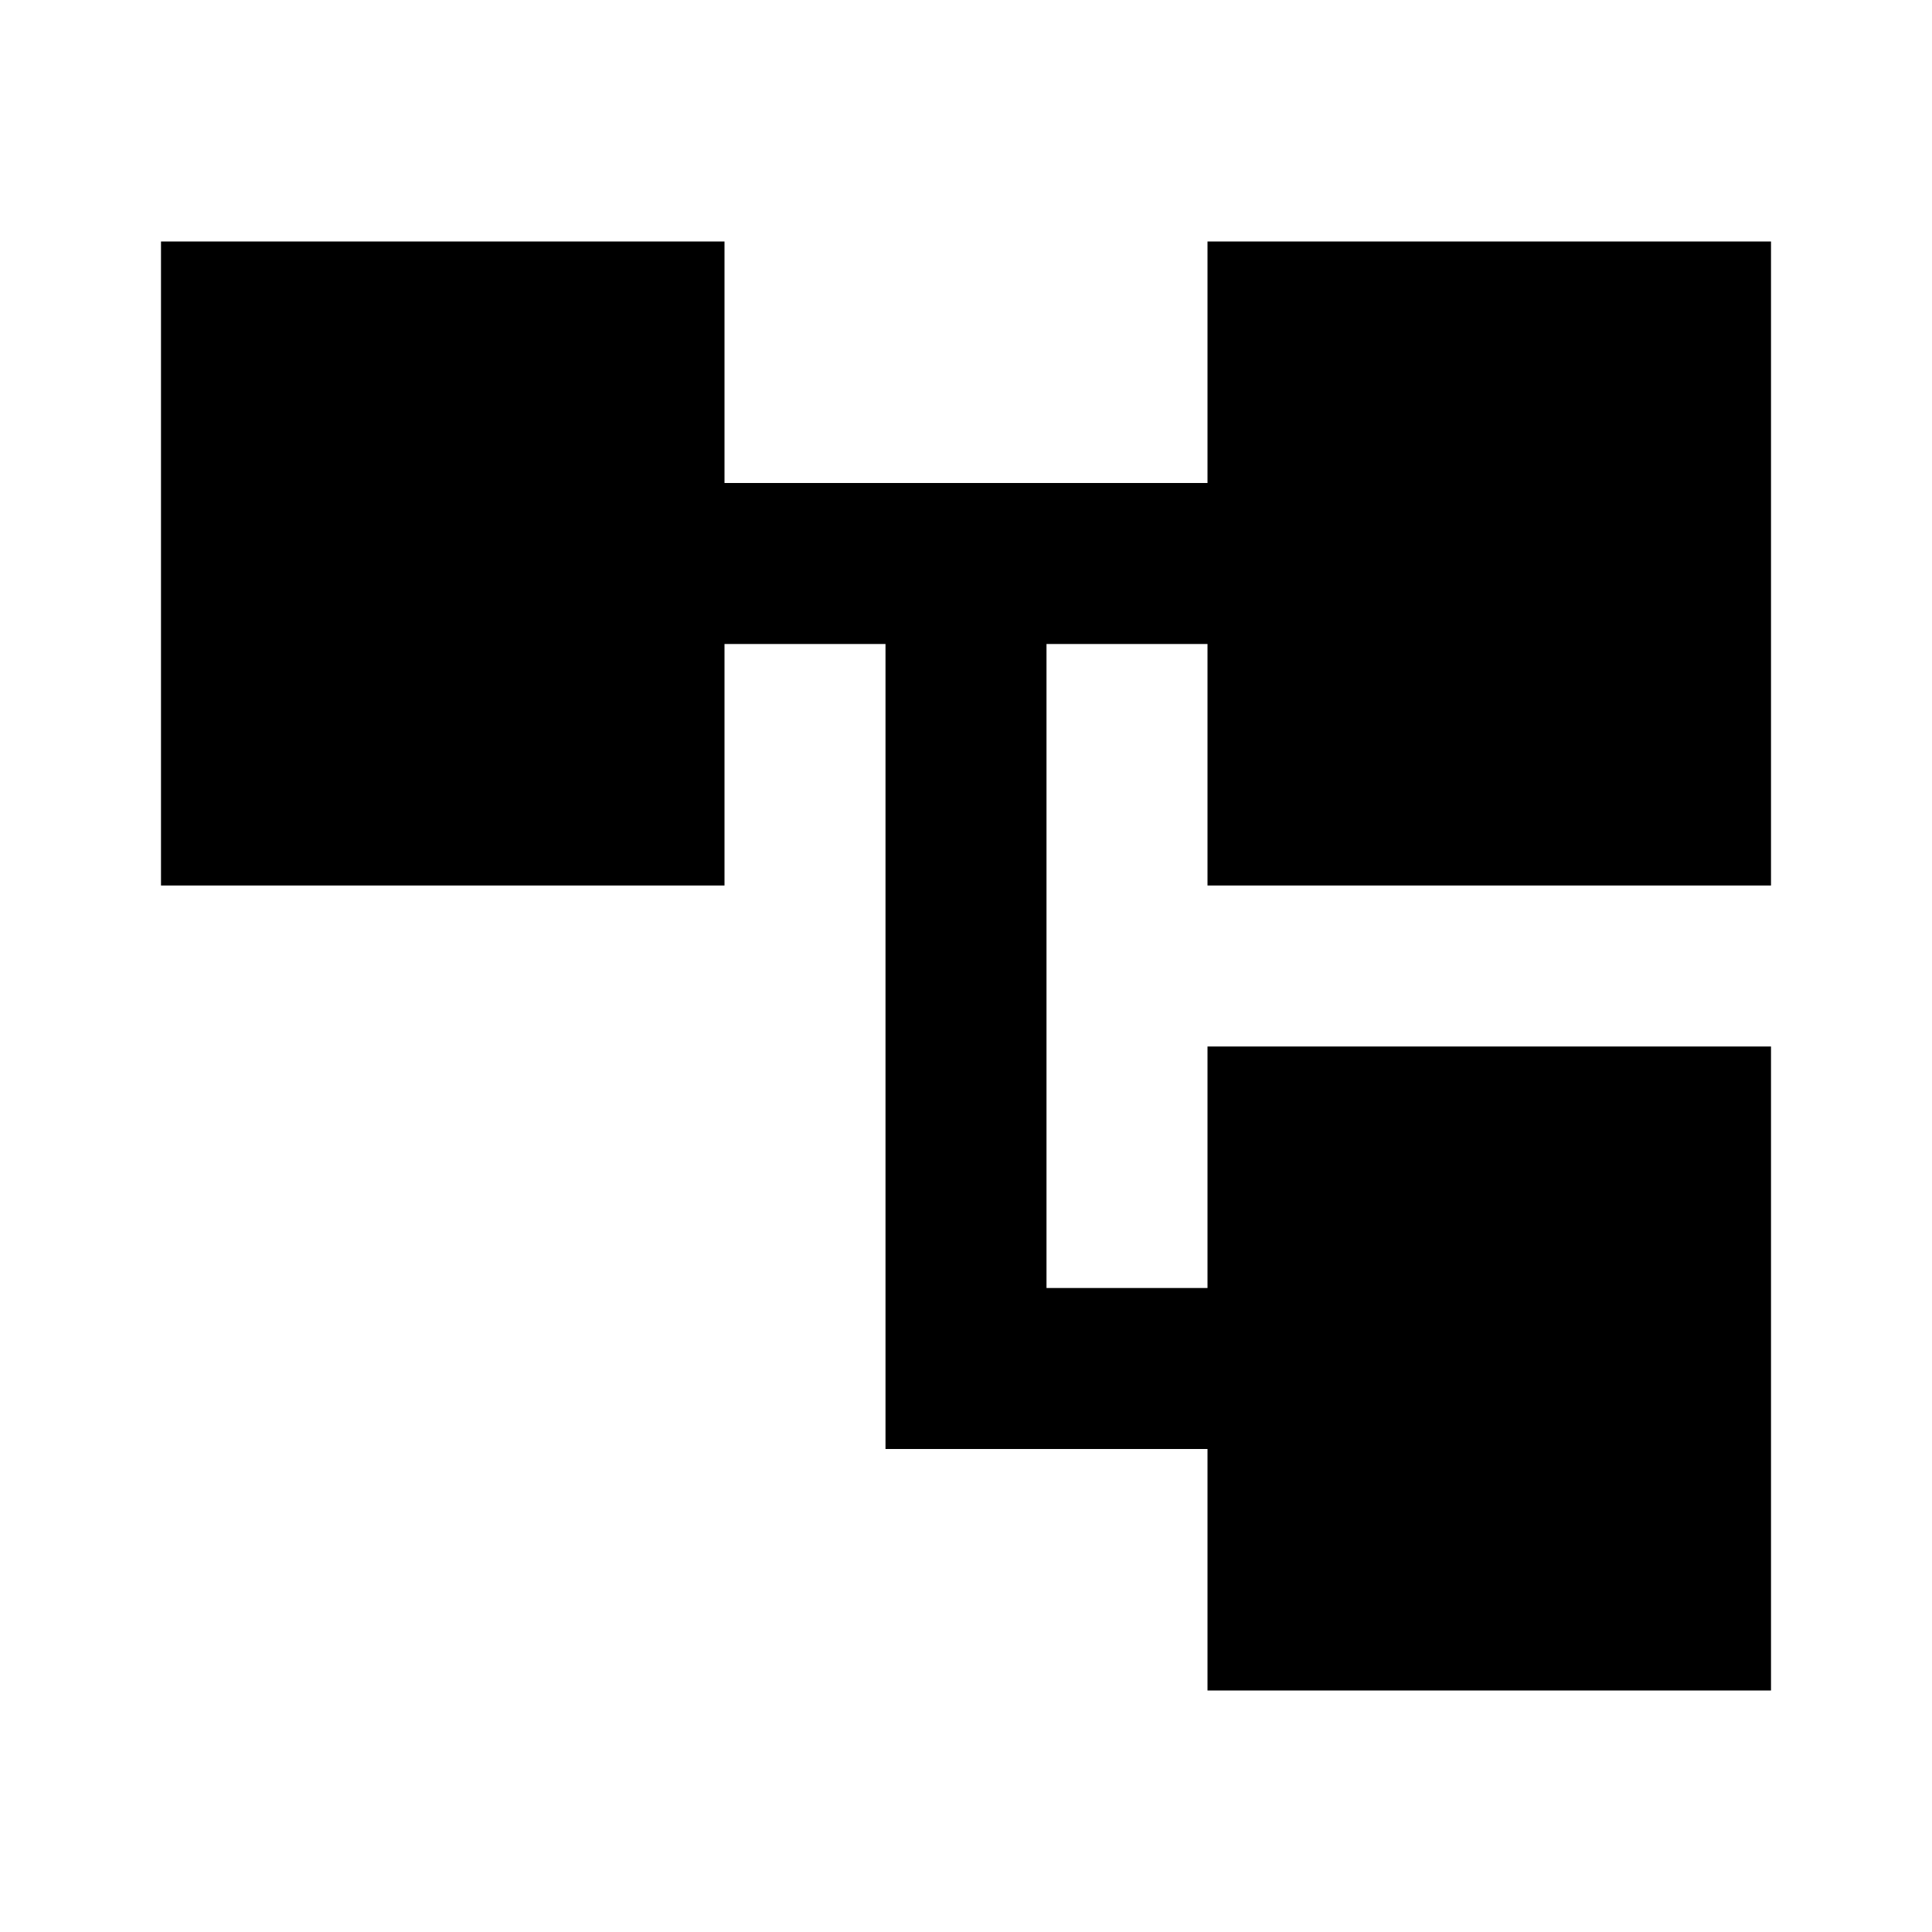
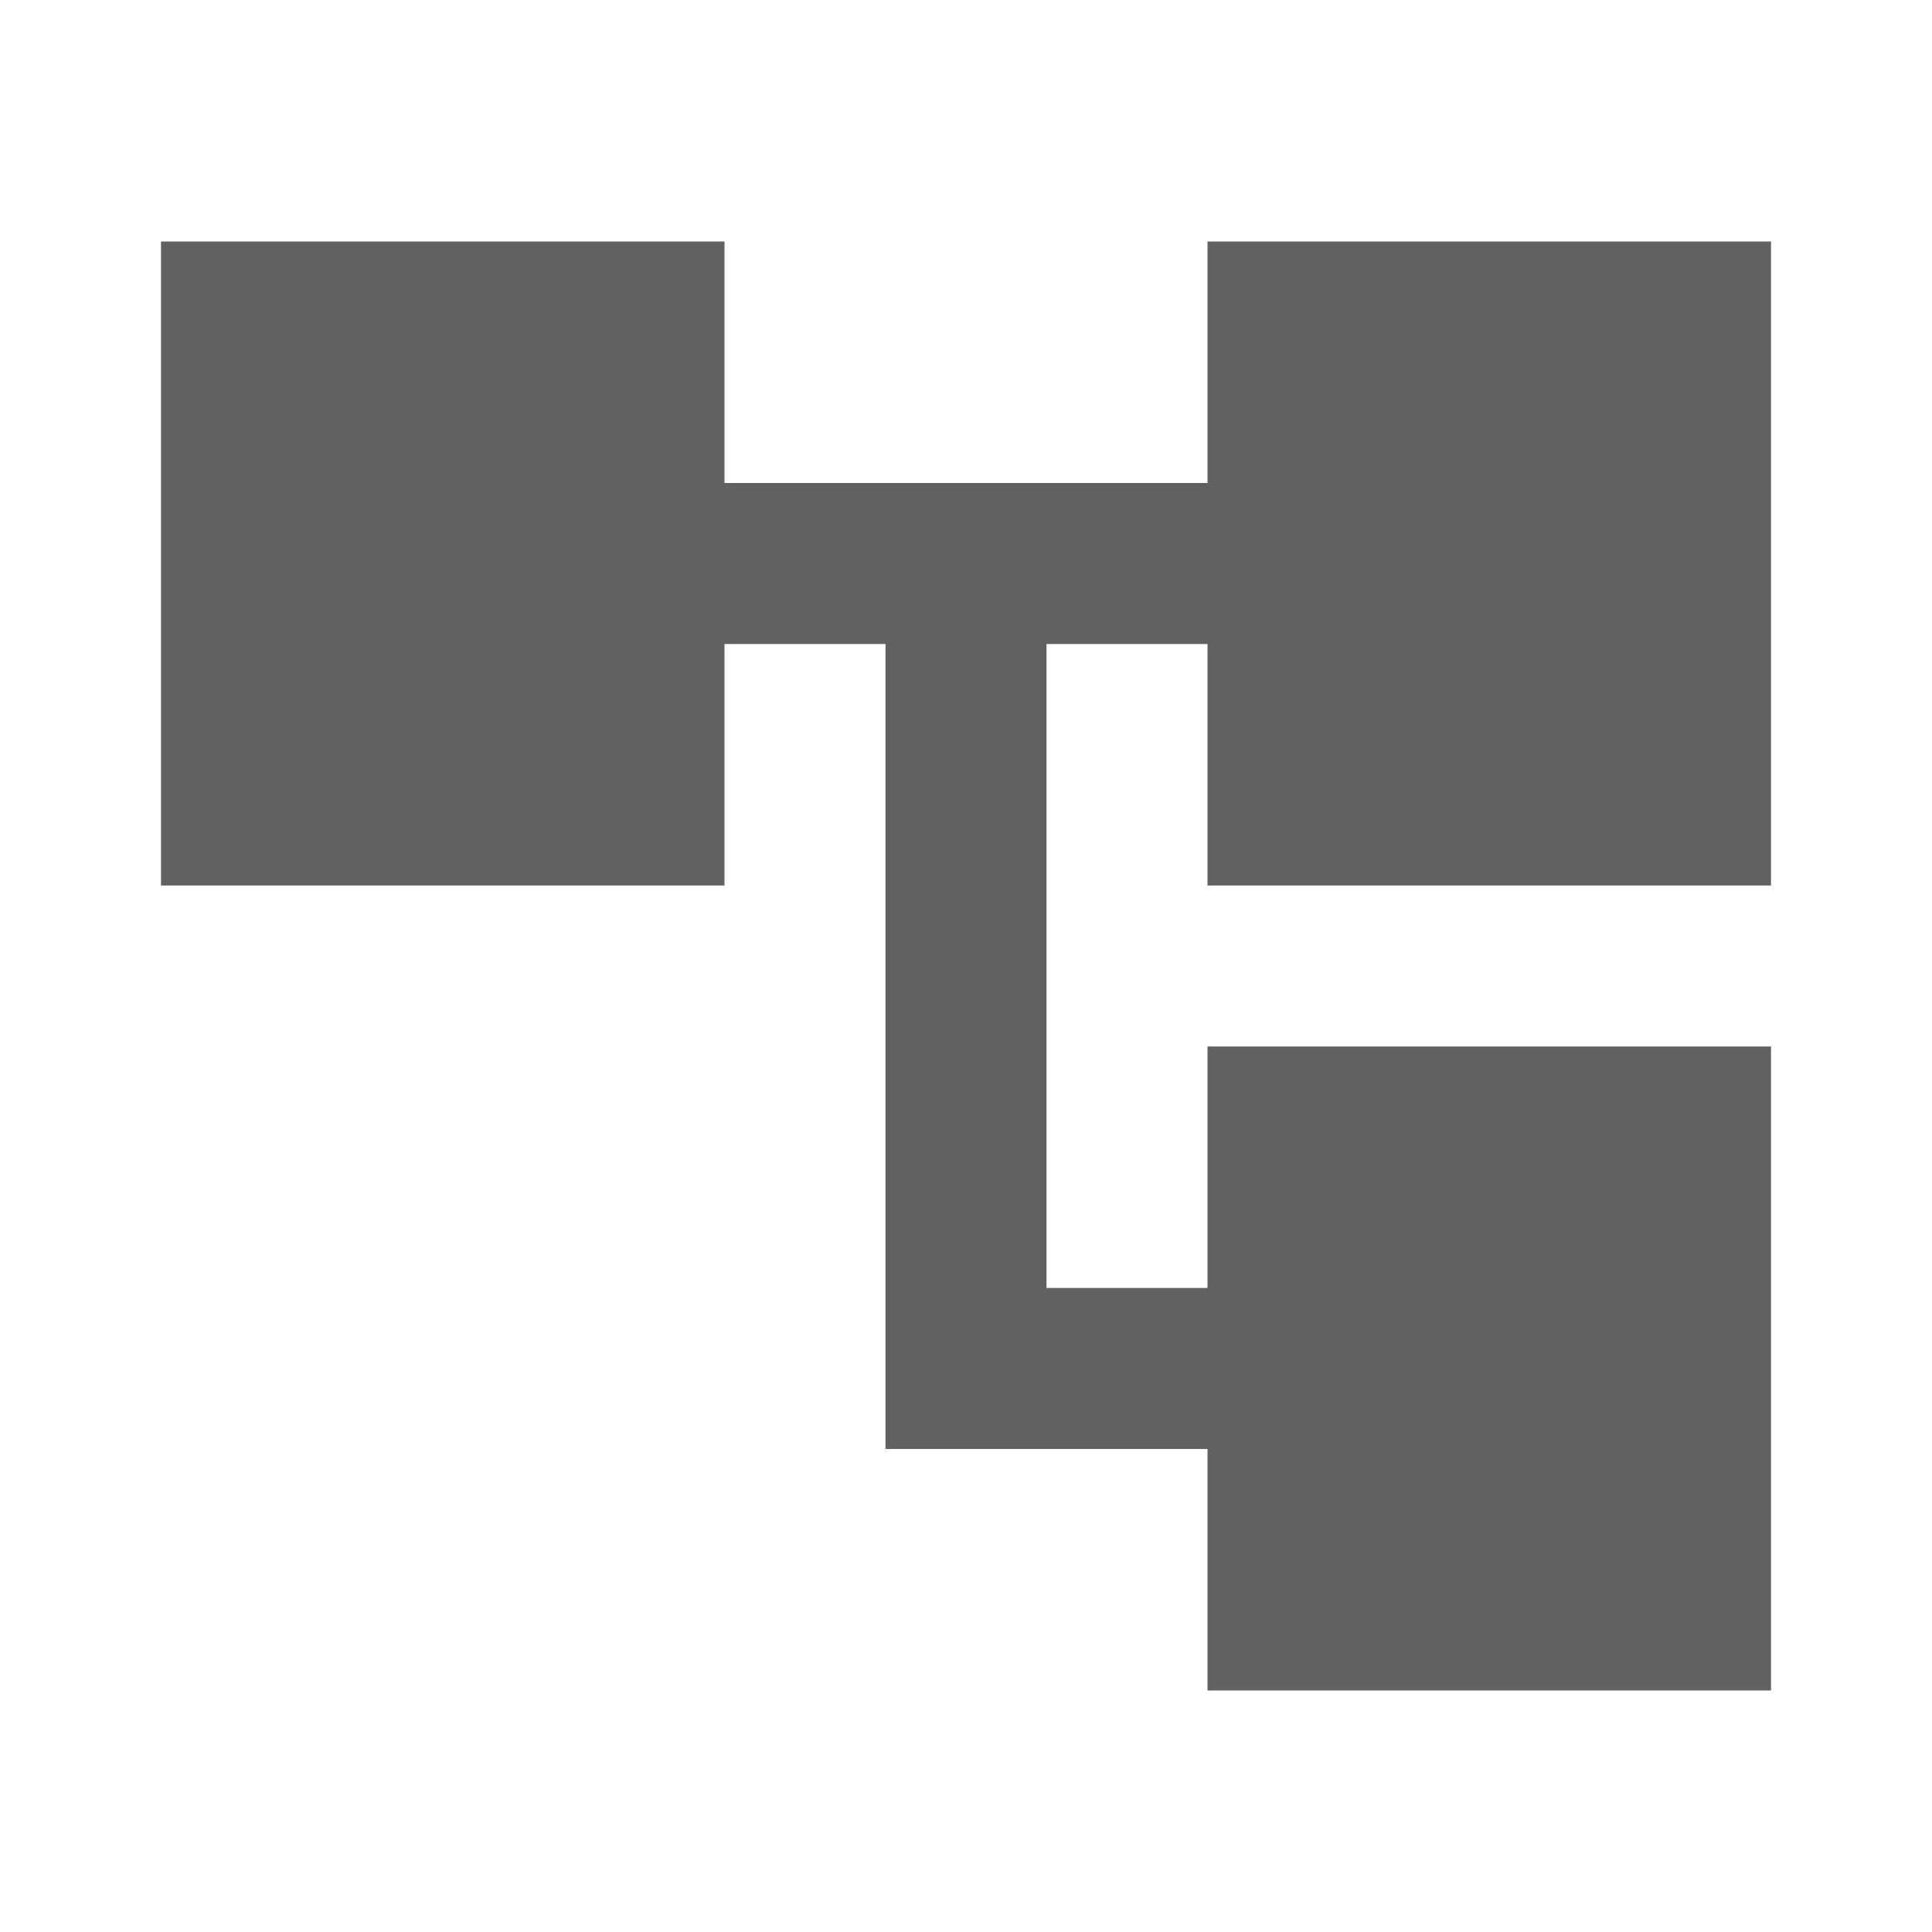
<svg xmlns="http://www.w3.org/2000/svg" height="24" viewBox="0 0 24 24" width="24">
-   <path d="M0 0h24v24H0z" fill="none" />
-   <path d="M22 11V3h-7v3H9V3H2v8h7V8h2v10h4v3h7v-8h-7v3h-2V8h2v3z" />
+   <g class="jp-icon3" fill="#616161">
+     <path d="M0 0h24v24H0z" fill="none" />
+     <path d="M22 11V3h-7v3H9V3H2v8h7V8h2v10h4v3h7v-8h-7v3h-2V8h2v3z" />
+   </g>
</svg>
